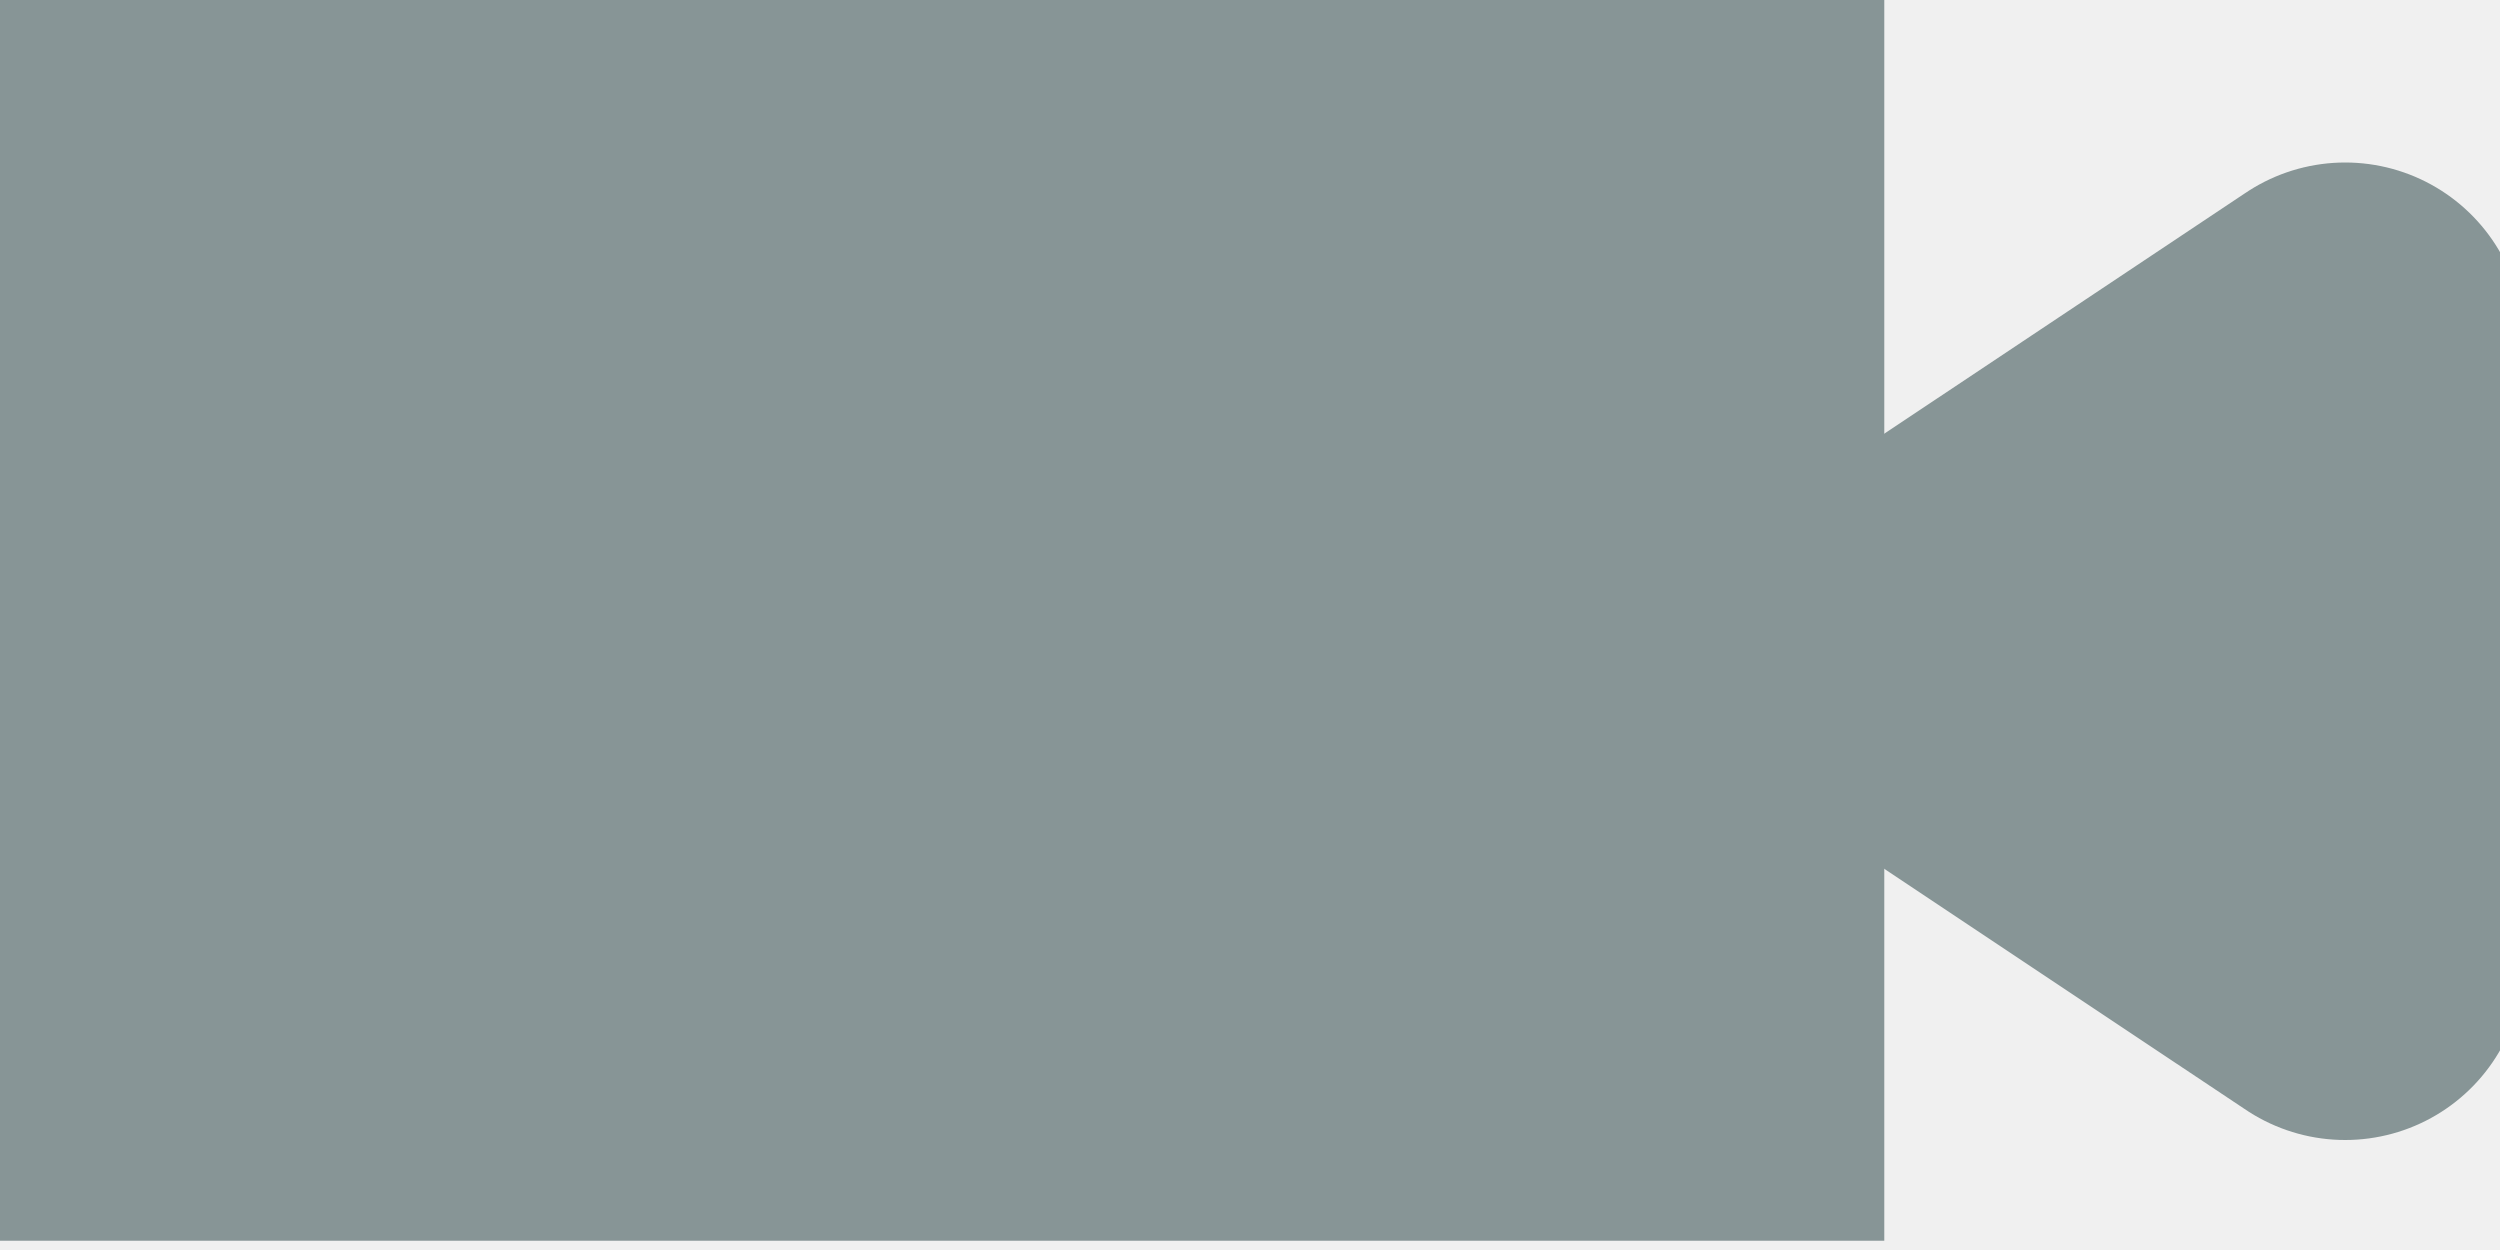
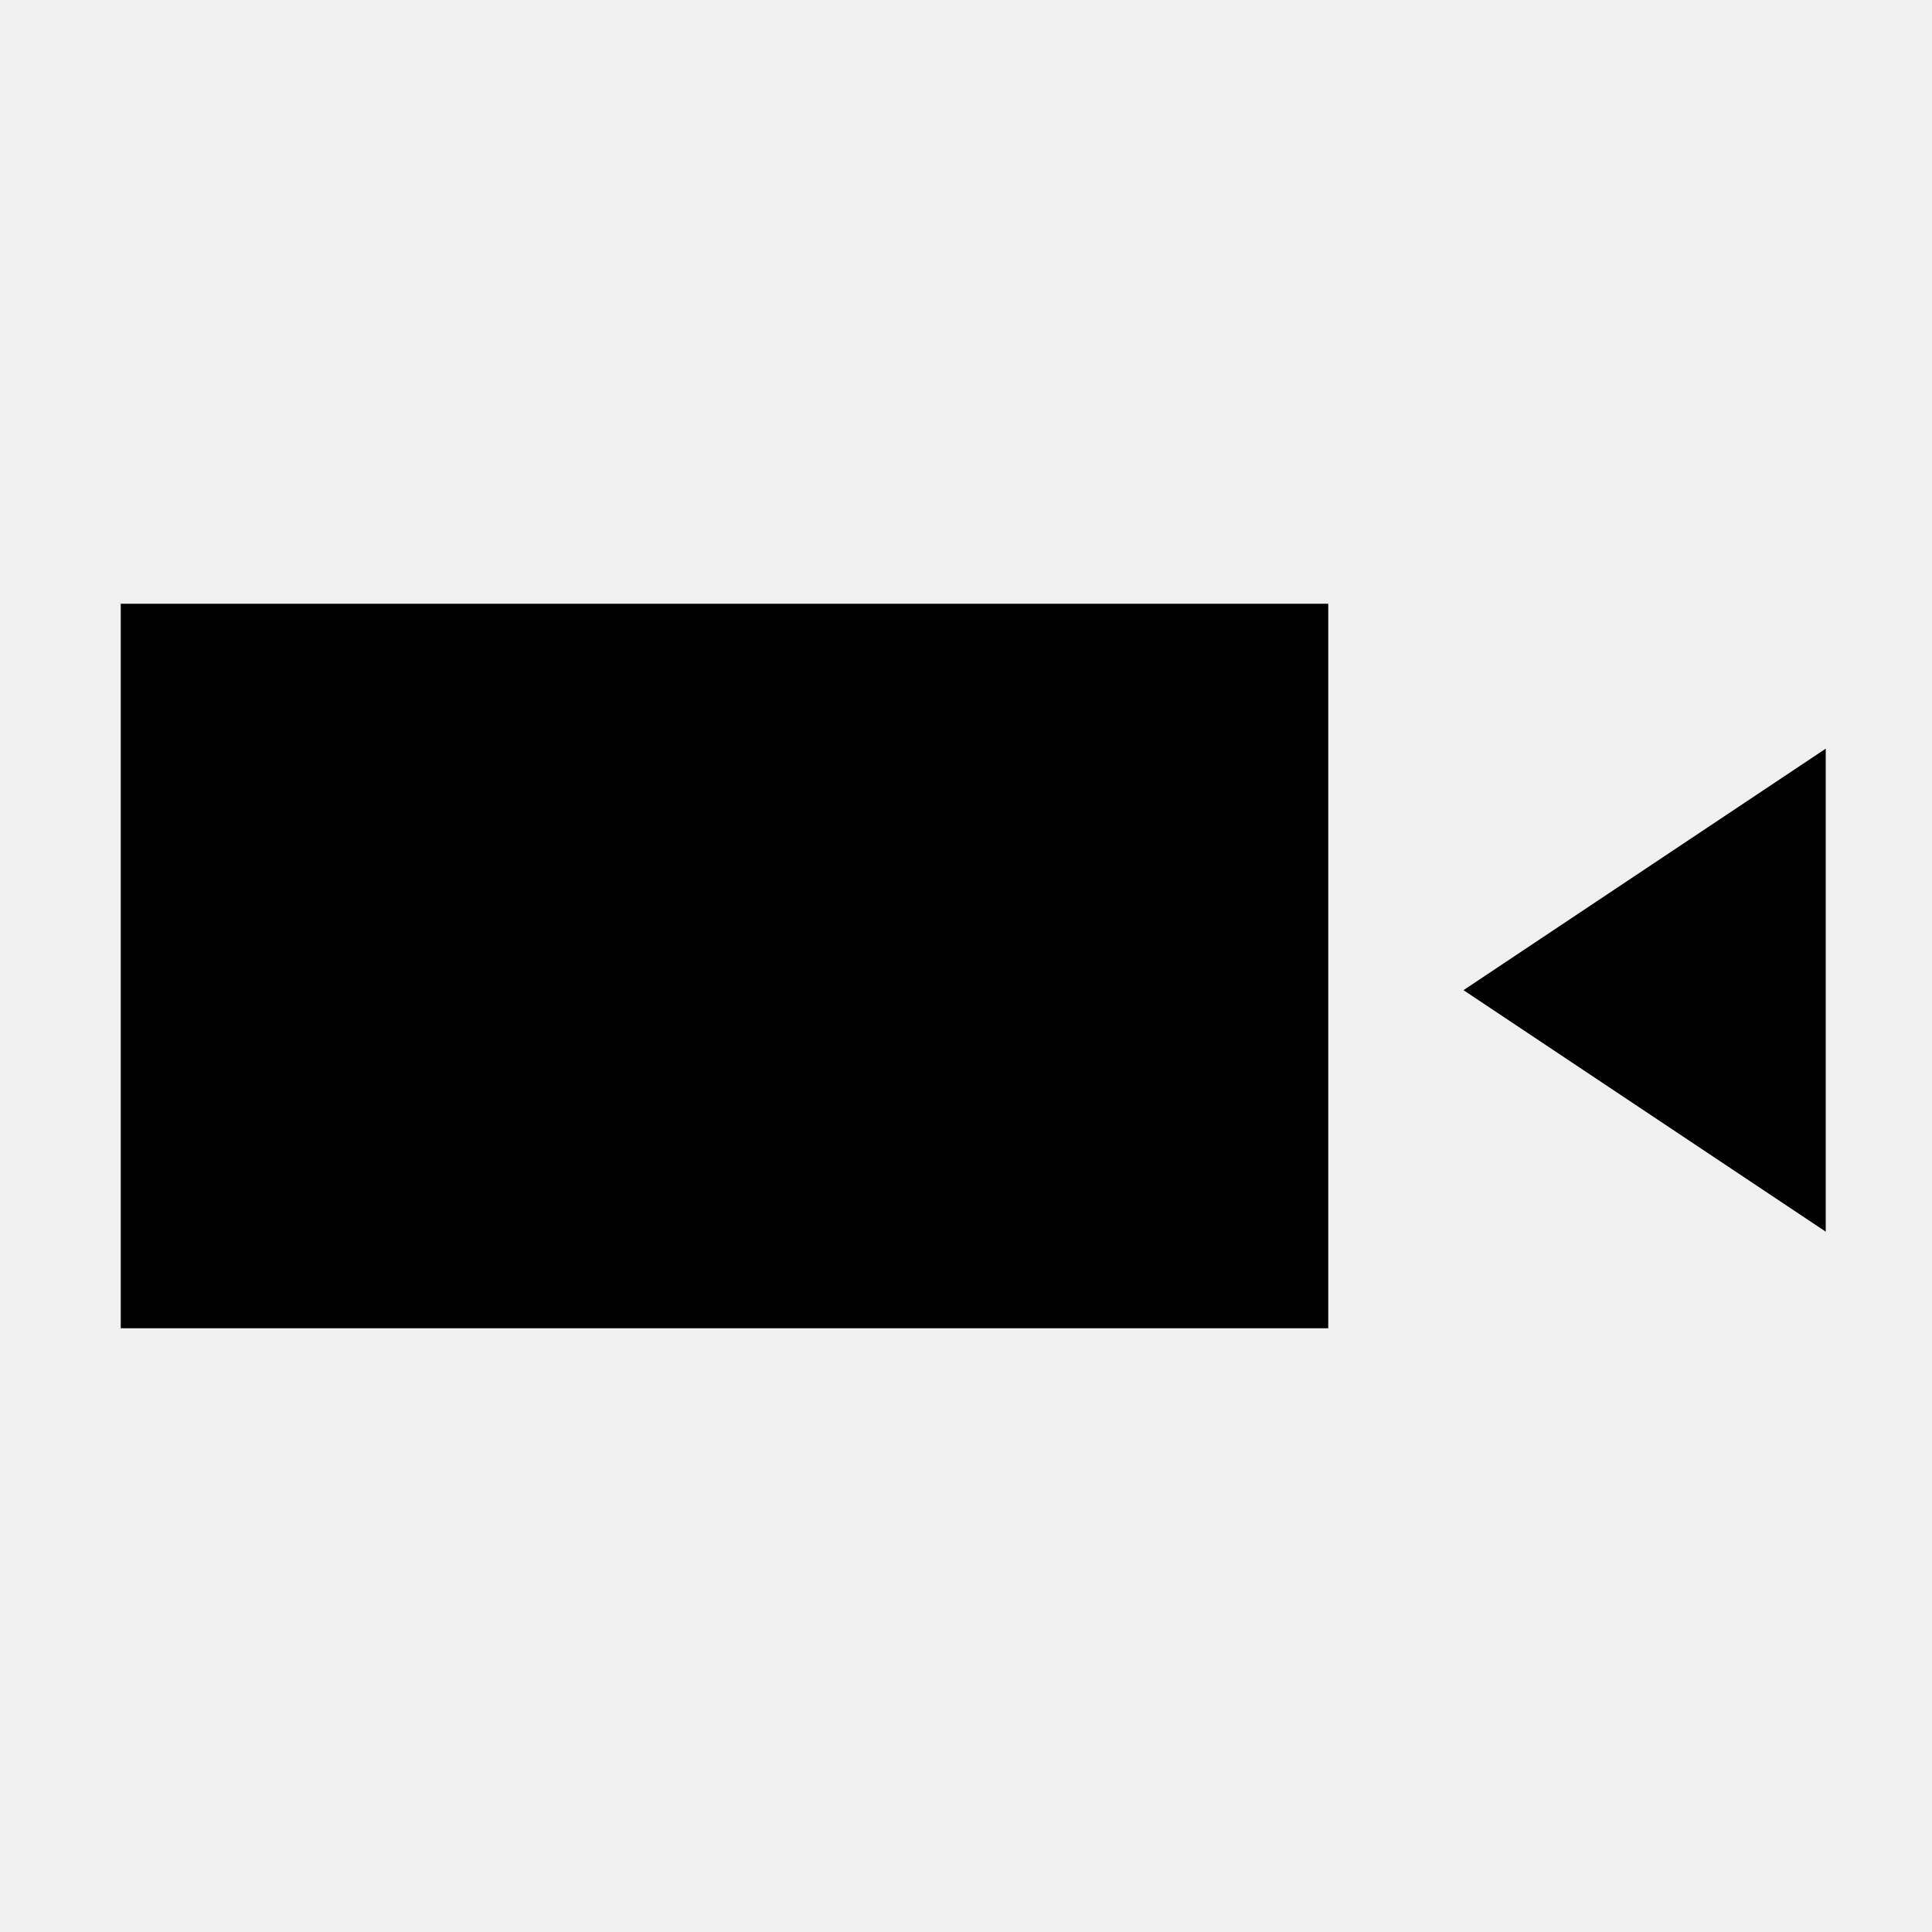
- <svg xmlns="http://www.w3.org/2000/svg" width="14" height="7" viewBox="0 0 14 7" fill="none">
-   <g clip-path="url(#clip0_960_90829)">
-     <path d="M13.133 5.384V1.91L10.527 3.647L13.133 5.384Z" fill="#879596" stroke="#879596" stroke-width="2" stroke-linejoin="round" />
-     <path d="M9.552 0.869H0.867V6.08H9.552V0.869Z" fill="#879596" stroke="#879596" stroke-width="2" stroke-miterlimit="10" />
-   </g>
-   <defs>
-     <clipPath id="clip0_960_90829">
-       <rect width="14" height="6.948" fill="white" />
-     </clipPath>
-   </defs>
+ <svg xmlns="http://www.w3.org/2000/svg" id="Layer_1" data-name="Layer 1" viewBox="0 0 16 16">
+   <polygon className="cls-1" points="15.12 10.2 15.12 6.2 12.12 8.2 15.12 10.2" />
+   <rect className="cls-2" x="1" y="5" width="10" height="6" />
</svg>
